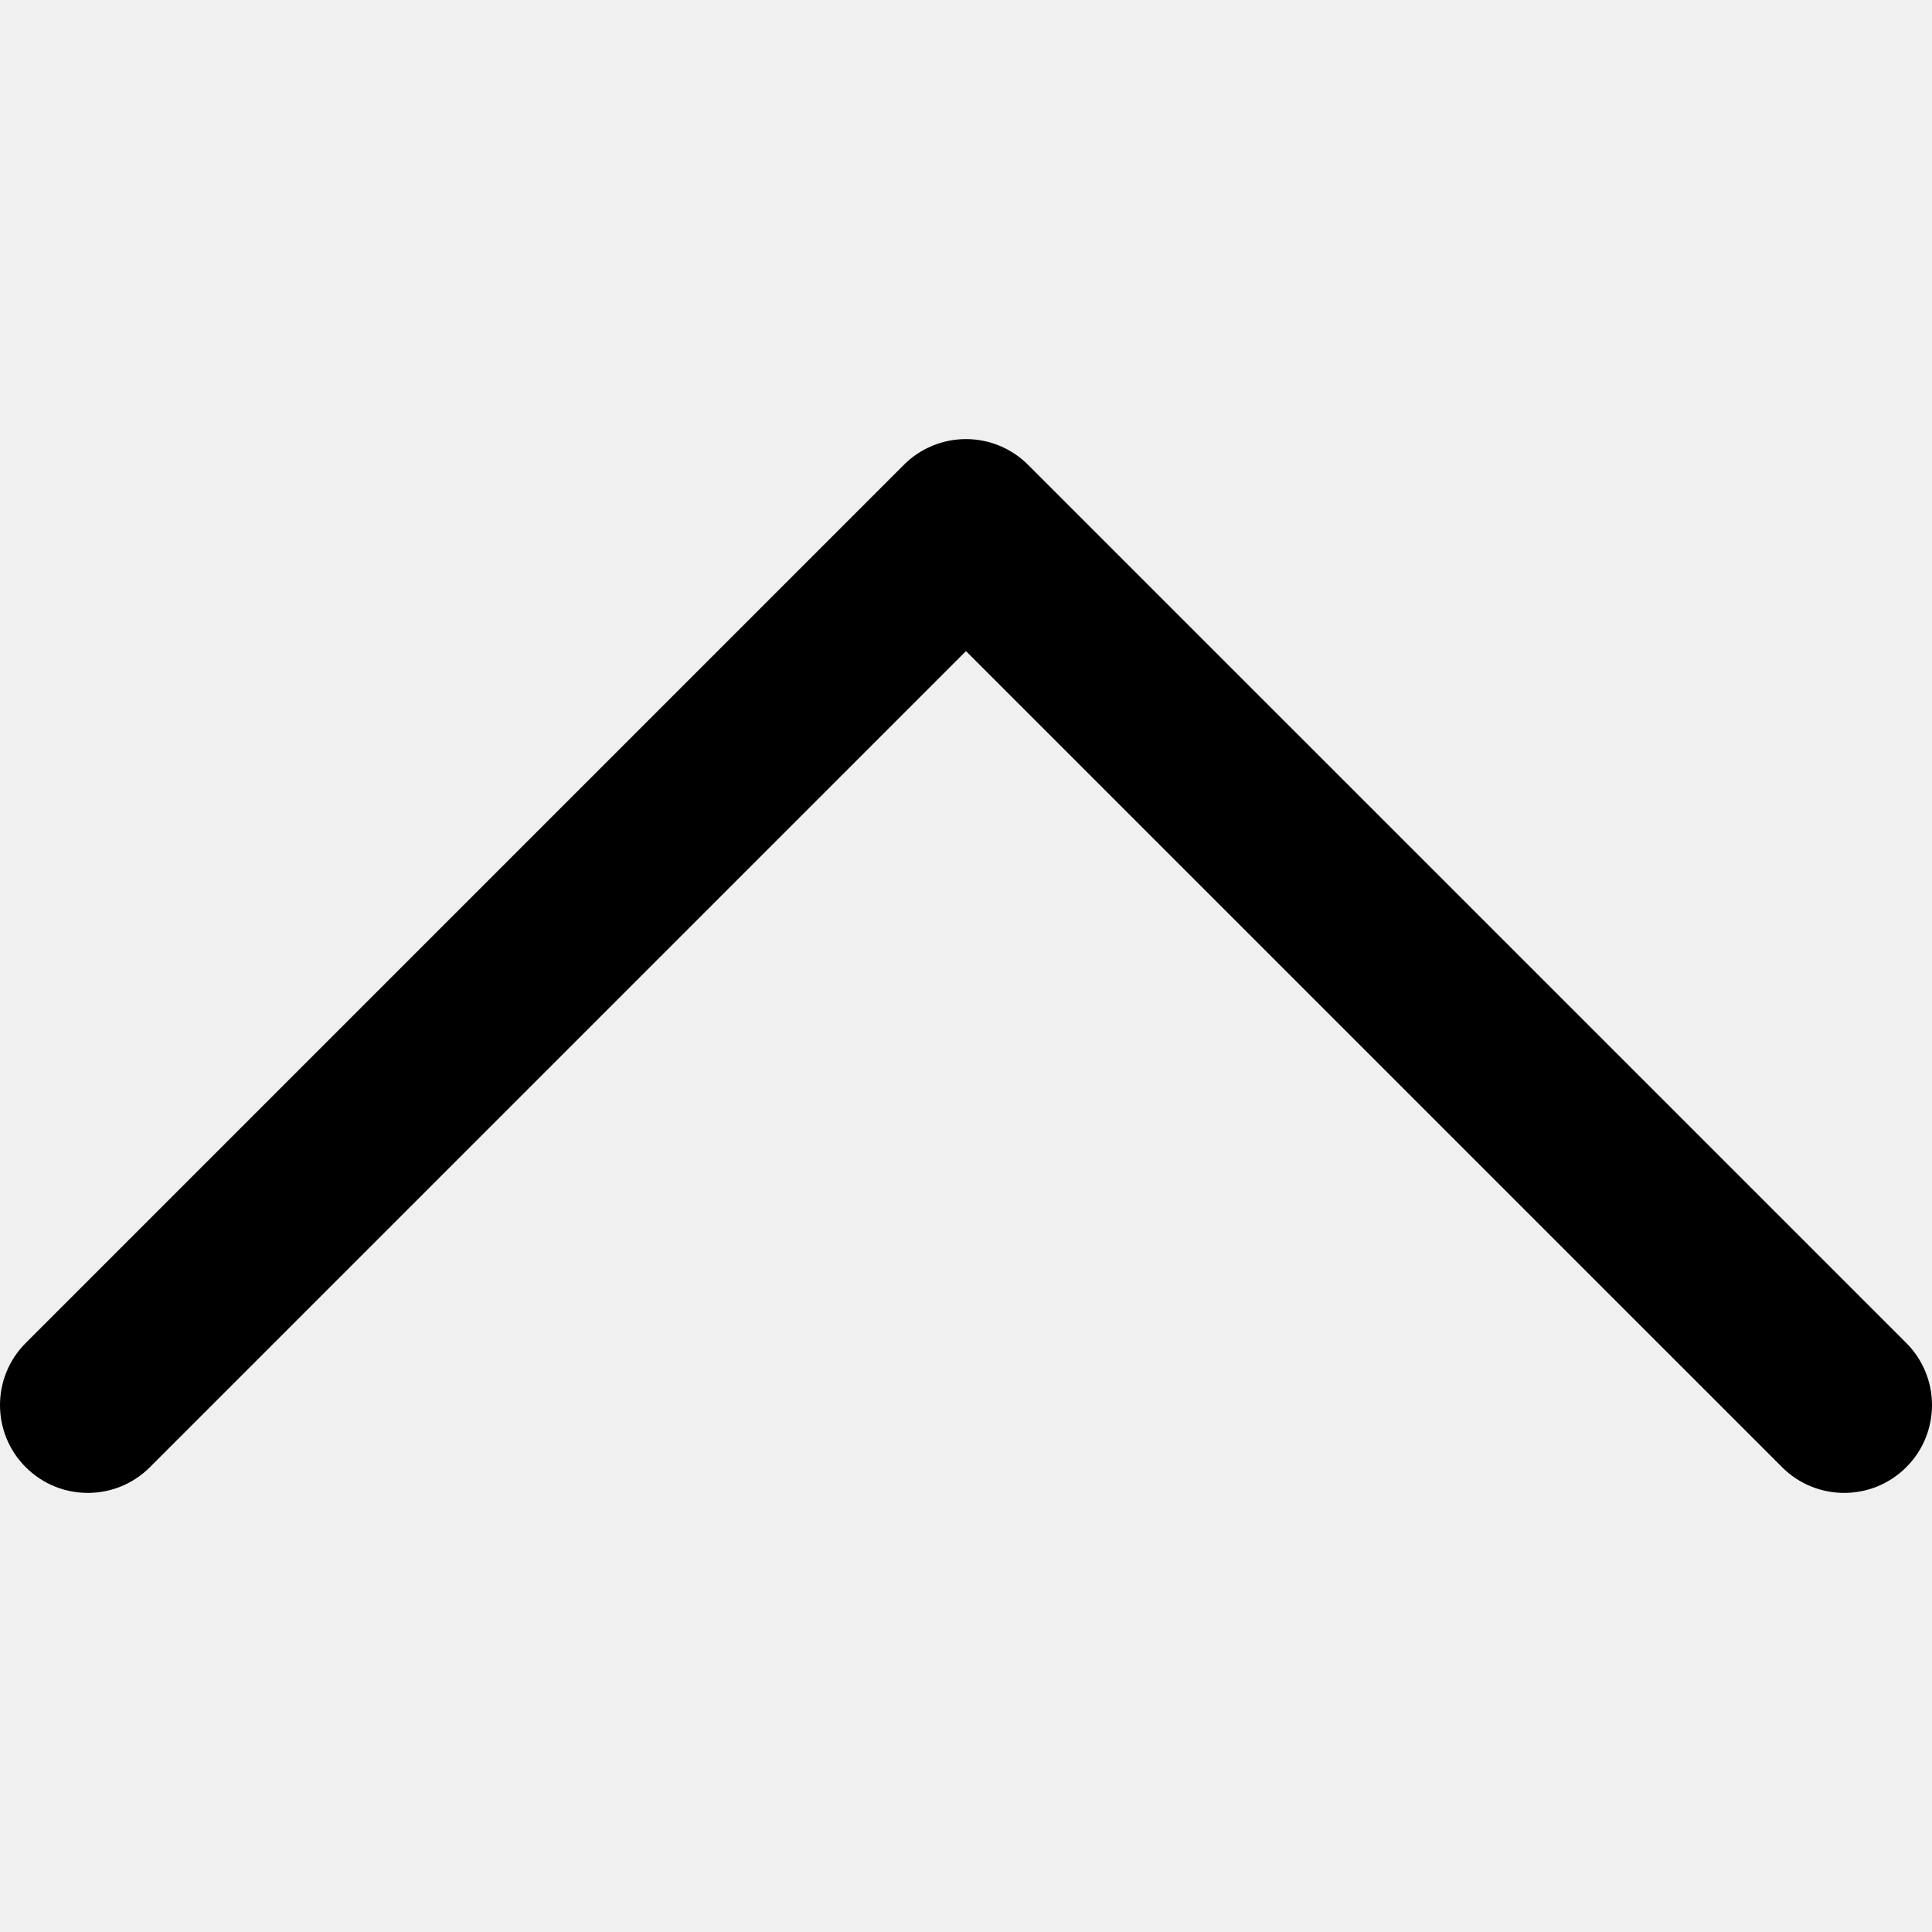
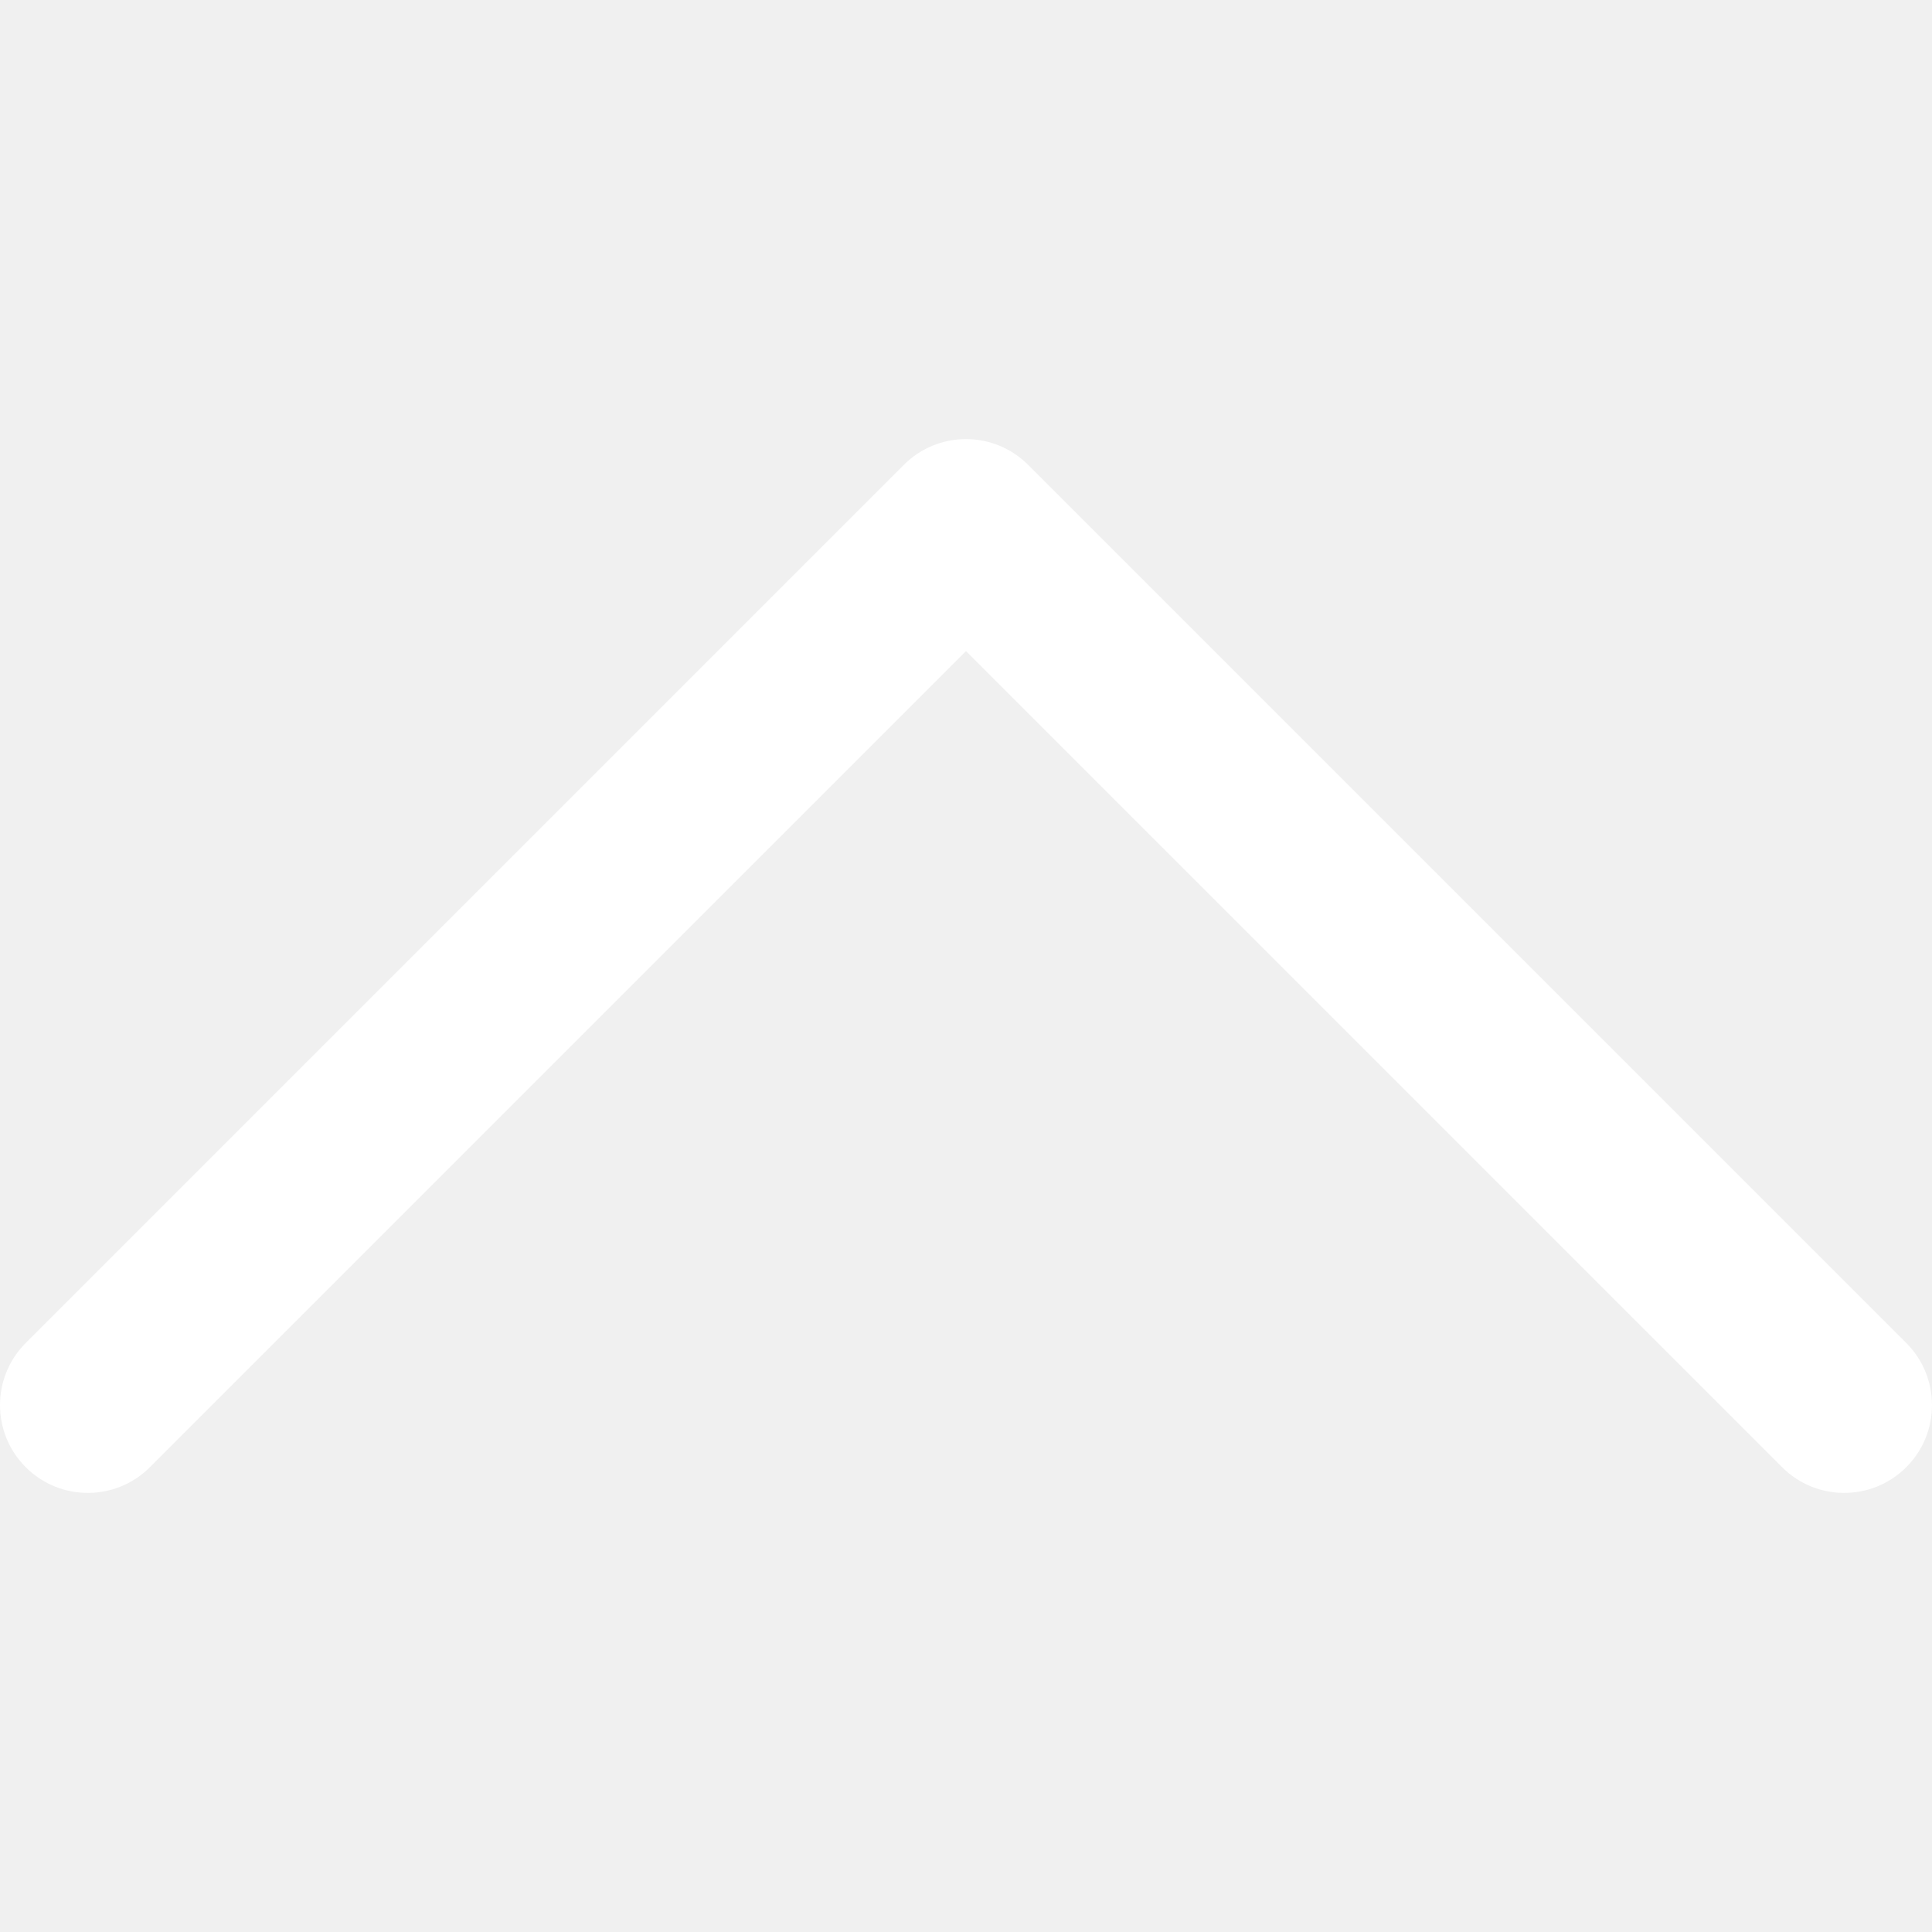
- <svg xmlns="http://www.w3.org/2000/svg" fill="#000000" height="20px" width="20px" version="1.1" id="Layer_1" viewBox="0 0 330 330" xml:space="preserve">
+ <svg xmlns="http://www.w3.org/2000/svg" fill="#fff" height="20px" width="20px" version="1.1" id="Layer_1" viewBox="0 0 330 330" xml:space="preserve">
  <path id="XMLID_224_" d="M325.606,229.393l-150.004-150C172.79,76.58,168.974,75,164.996,75c-3.979,0-7.794,1.581-10.607,4.394  l-149.996,150c-5.858,5.858-5.858,15.355,0,21.213c5.857,5.857,15.355,5.858,21.213,0l139.39-139.393l139.397,139.393  C307.322,253.536,311.161,255,315,255c3.839,0,7.678-1.464,10.607-4.394C331.464,244.748,331.464,235.251,325.606,229.393z" />
</svg>
